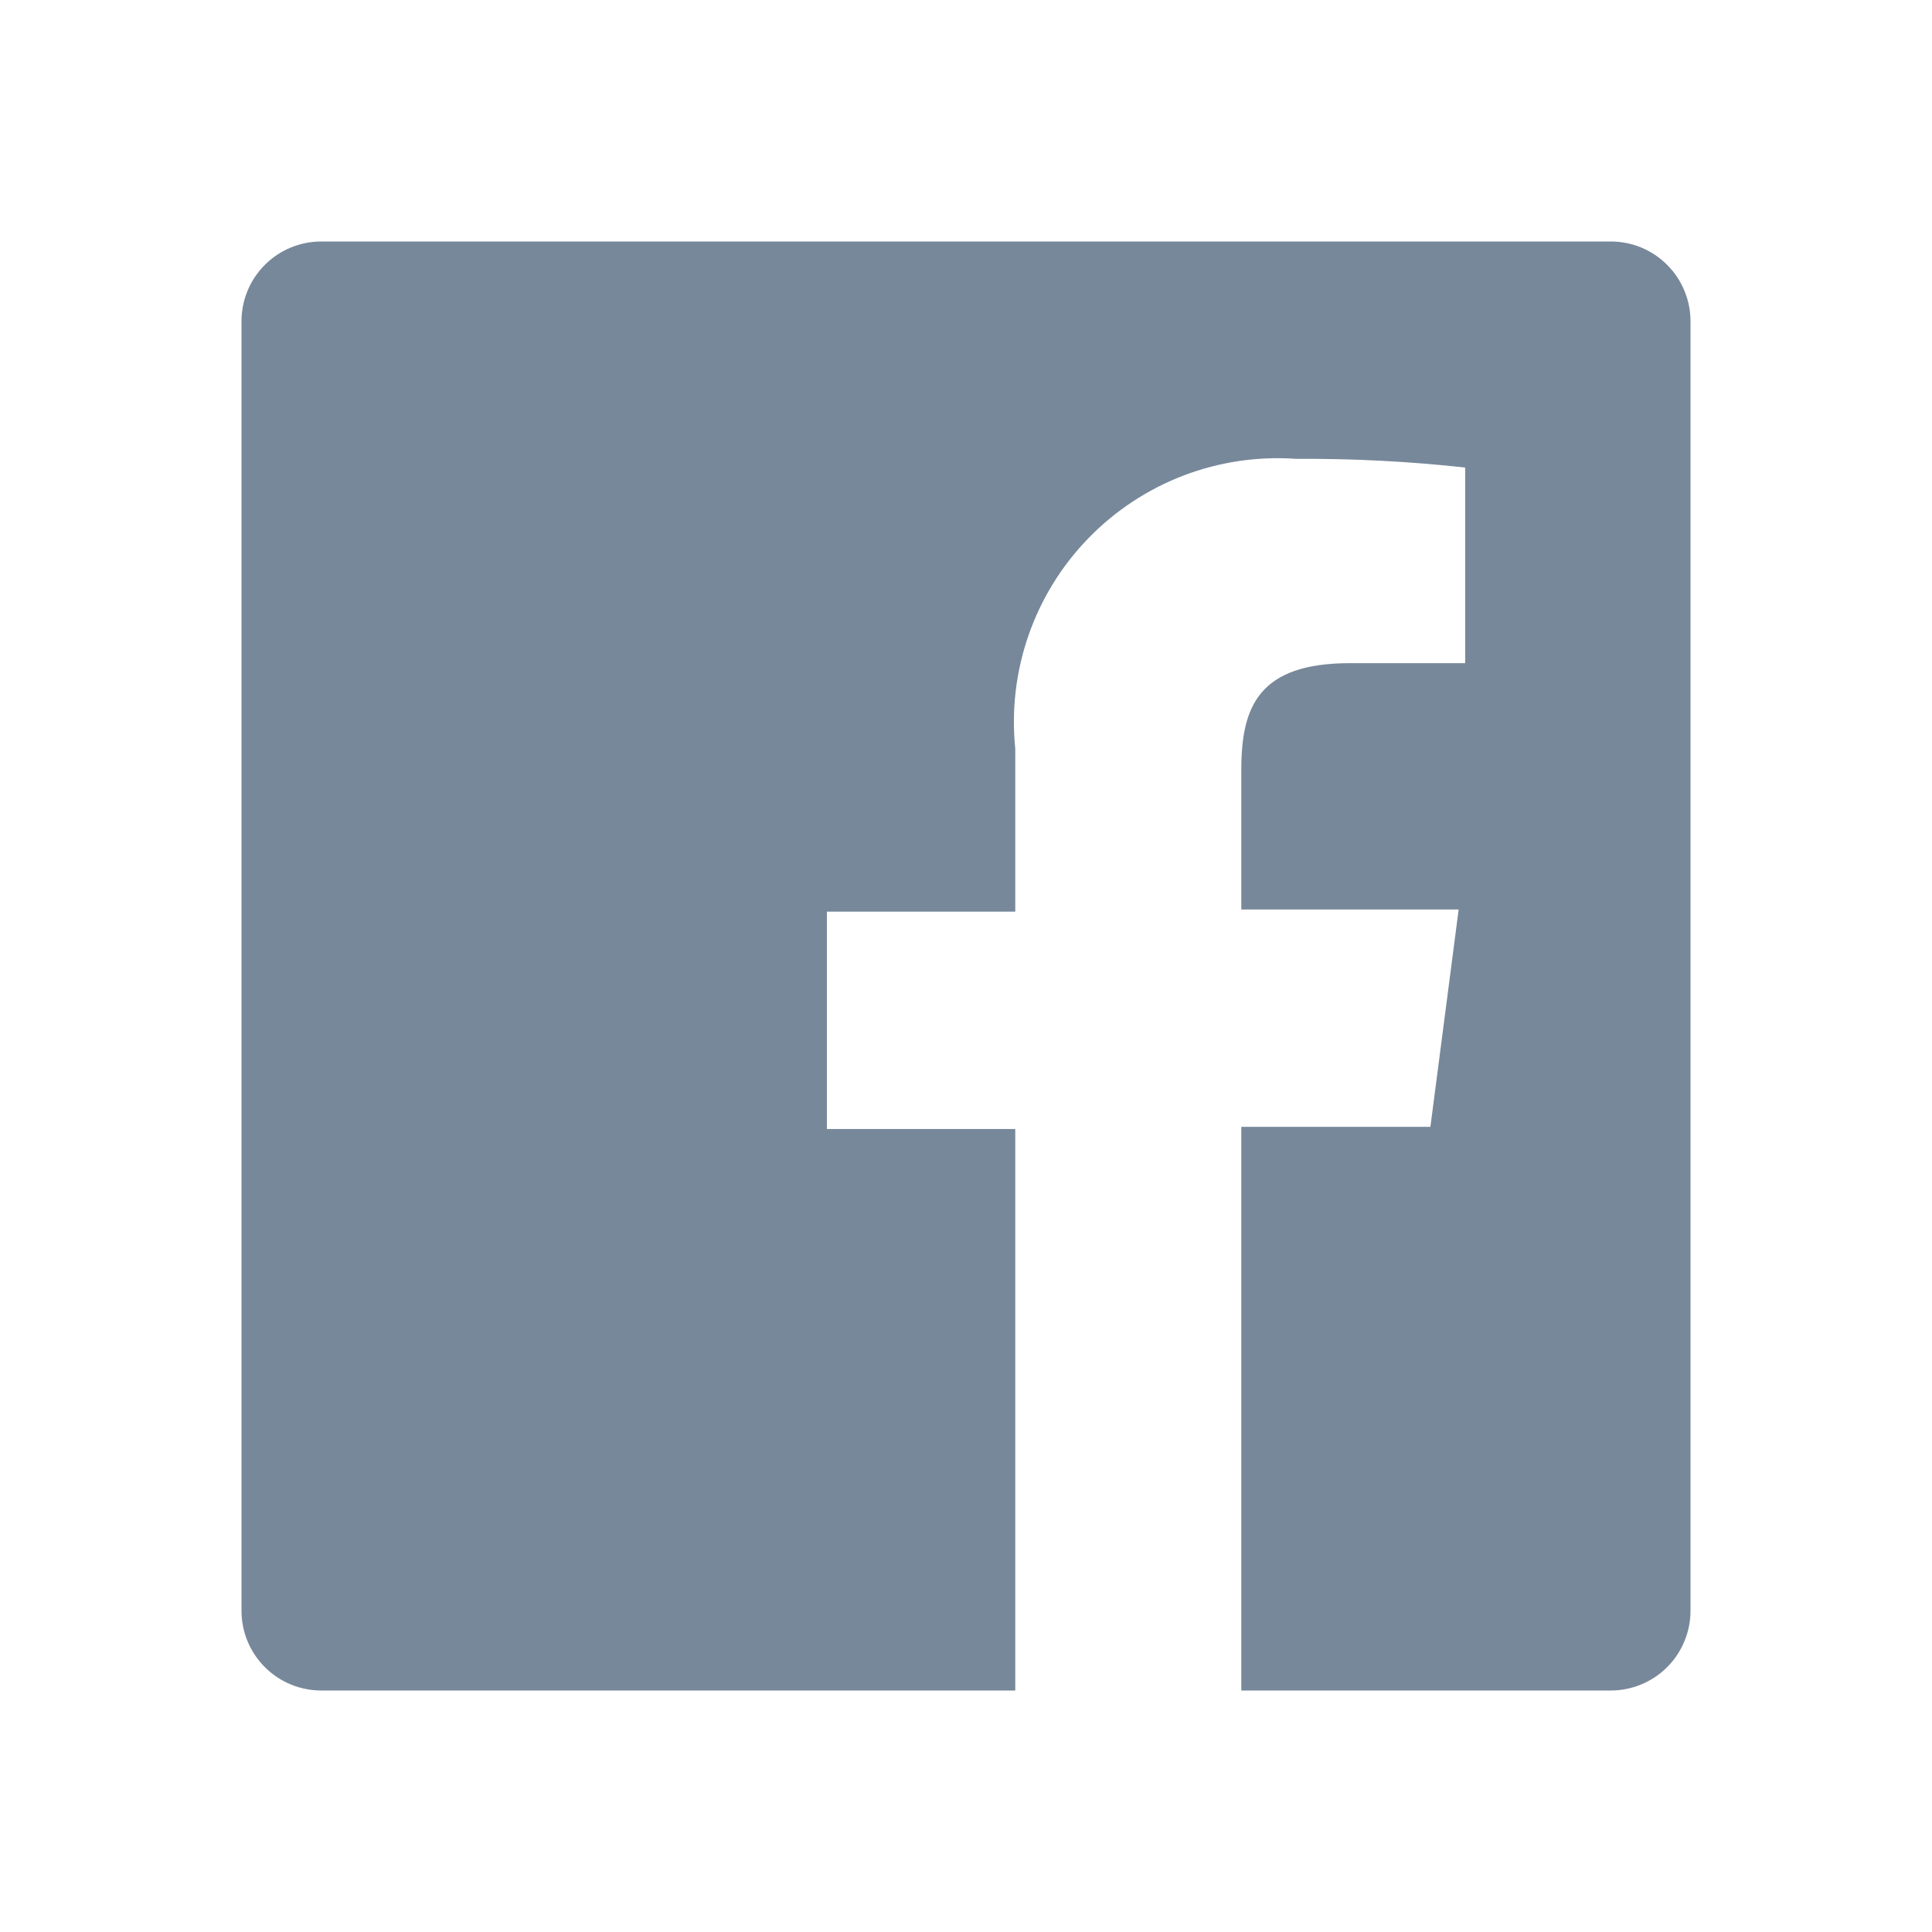
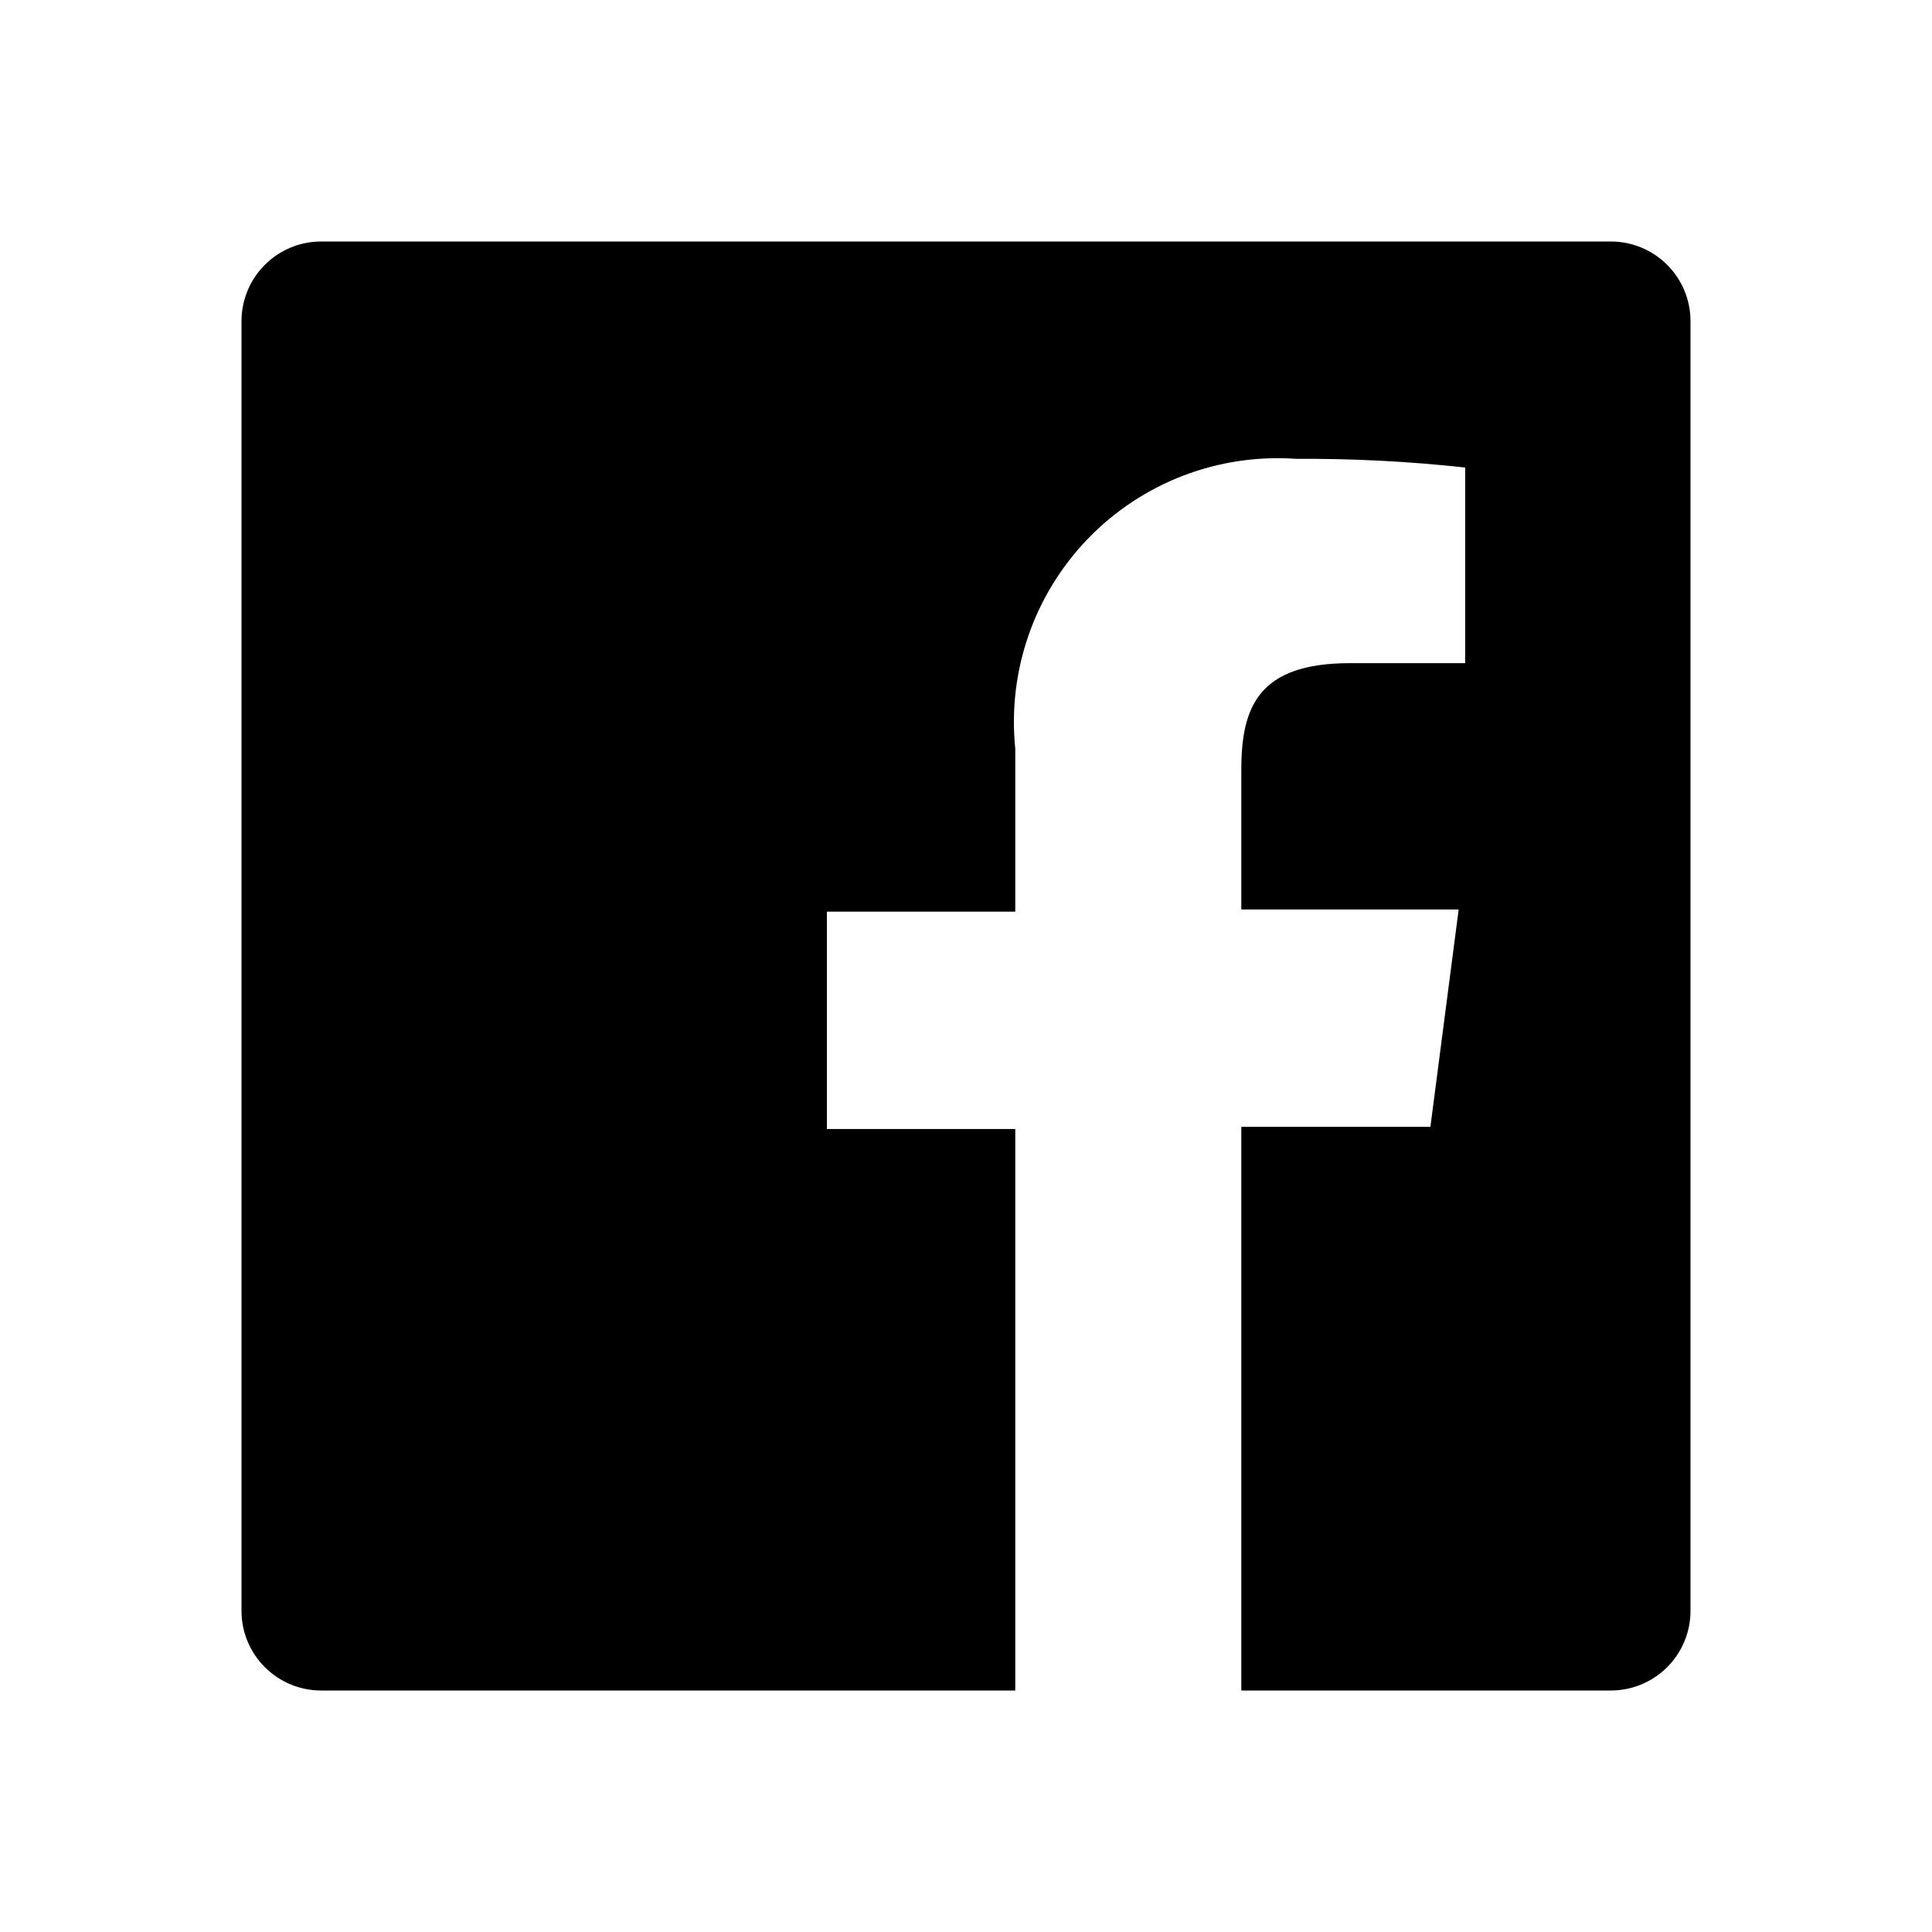
- <svg xmlns="http://www.w3.org/2000/svg" width="32" height="32" viewBox="0 0 32 32" fill="none">
-   <path d="M26.68 4H5.32C4.97 4 4.634 4.139 4.387 4.387C4.139 4.634 4 4.97 4 5.32V26.68C4 27.03 4.139 27.366 4.387 27.613C4.634 27.861 4.97 28 5.32 28H16.816V18.7H13.696V15.1H16.816V12.4C16.751 11.766 16.826 11.126 17.035 10.524C17.244 9.922 17.582 9.373 18.026 8.916C18.47 8.458 19.008 8.104 19.603 7.876C20.199 7.649 20.836 7.555 21.472 7.6C22.406 7.594 23.34 7.642 24.268 7.744V10.984H22.36C20.848 10.984 20.56 11.704 20.56 12.748V15.064H24.16L23.692 18.664H20.56V28H26.68C26.853 28 27.025 27.966 27.185 27.899C27.345 27.833 27.491 27.736 27.613 27.613C27.736 27.491 27.833 27.345 27.899 27.185C27.966 27.025 28 26.853 28 26.68V5.32C28 5.147 27.966 4.975 27.899 4.815C27.833 4.655 27.736 4.509 27.613 4.387C27.491 4.264 27.345 4.167 27.185 4.1C27.025 4.034 26.853 4 26.68 4Z" fill="#77889A" />
+ <svg xmlns="http://www.w3.org/2000/svg" width="32" height="32" viewBox="0 0 32 32">
+   <path d="M26.68 4H5.32A1.32 1.32 0 0 0 4 5.32v21.36A1.32 1.32 0 0 0 5.32 28h11.496v-9.3h-3.12v-3.6h3.12v-2.7a4.368 4.368 0 0 1 4.656-4.8c.934-.006 1.867.042 2.796.144v3.24H22.36c-1.512 0-1.8.72-1.8 1.764v2.316h3.6l-.468 3.6H20.56V28h6.12A1.319 1.319 0 0 0 28 26.68V5.32A1.319 1.319 0 0 0 26.68 4Z" />
</svg>
